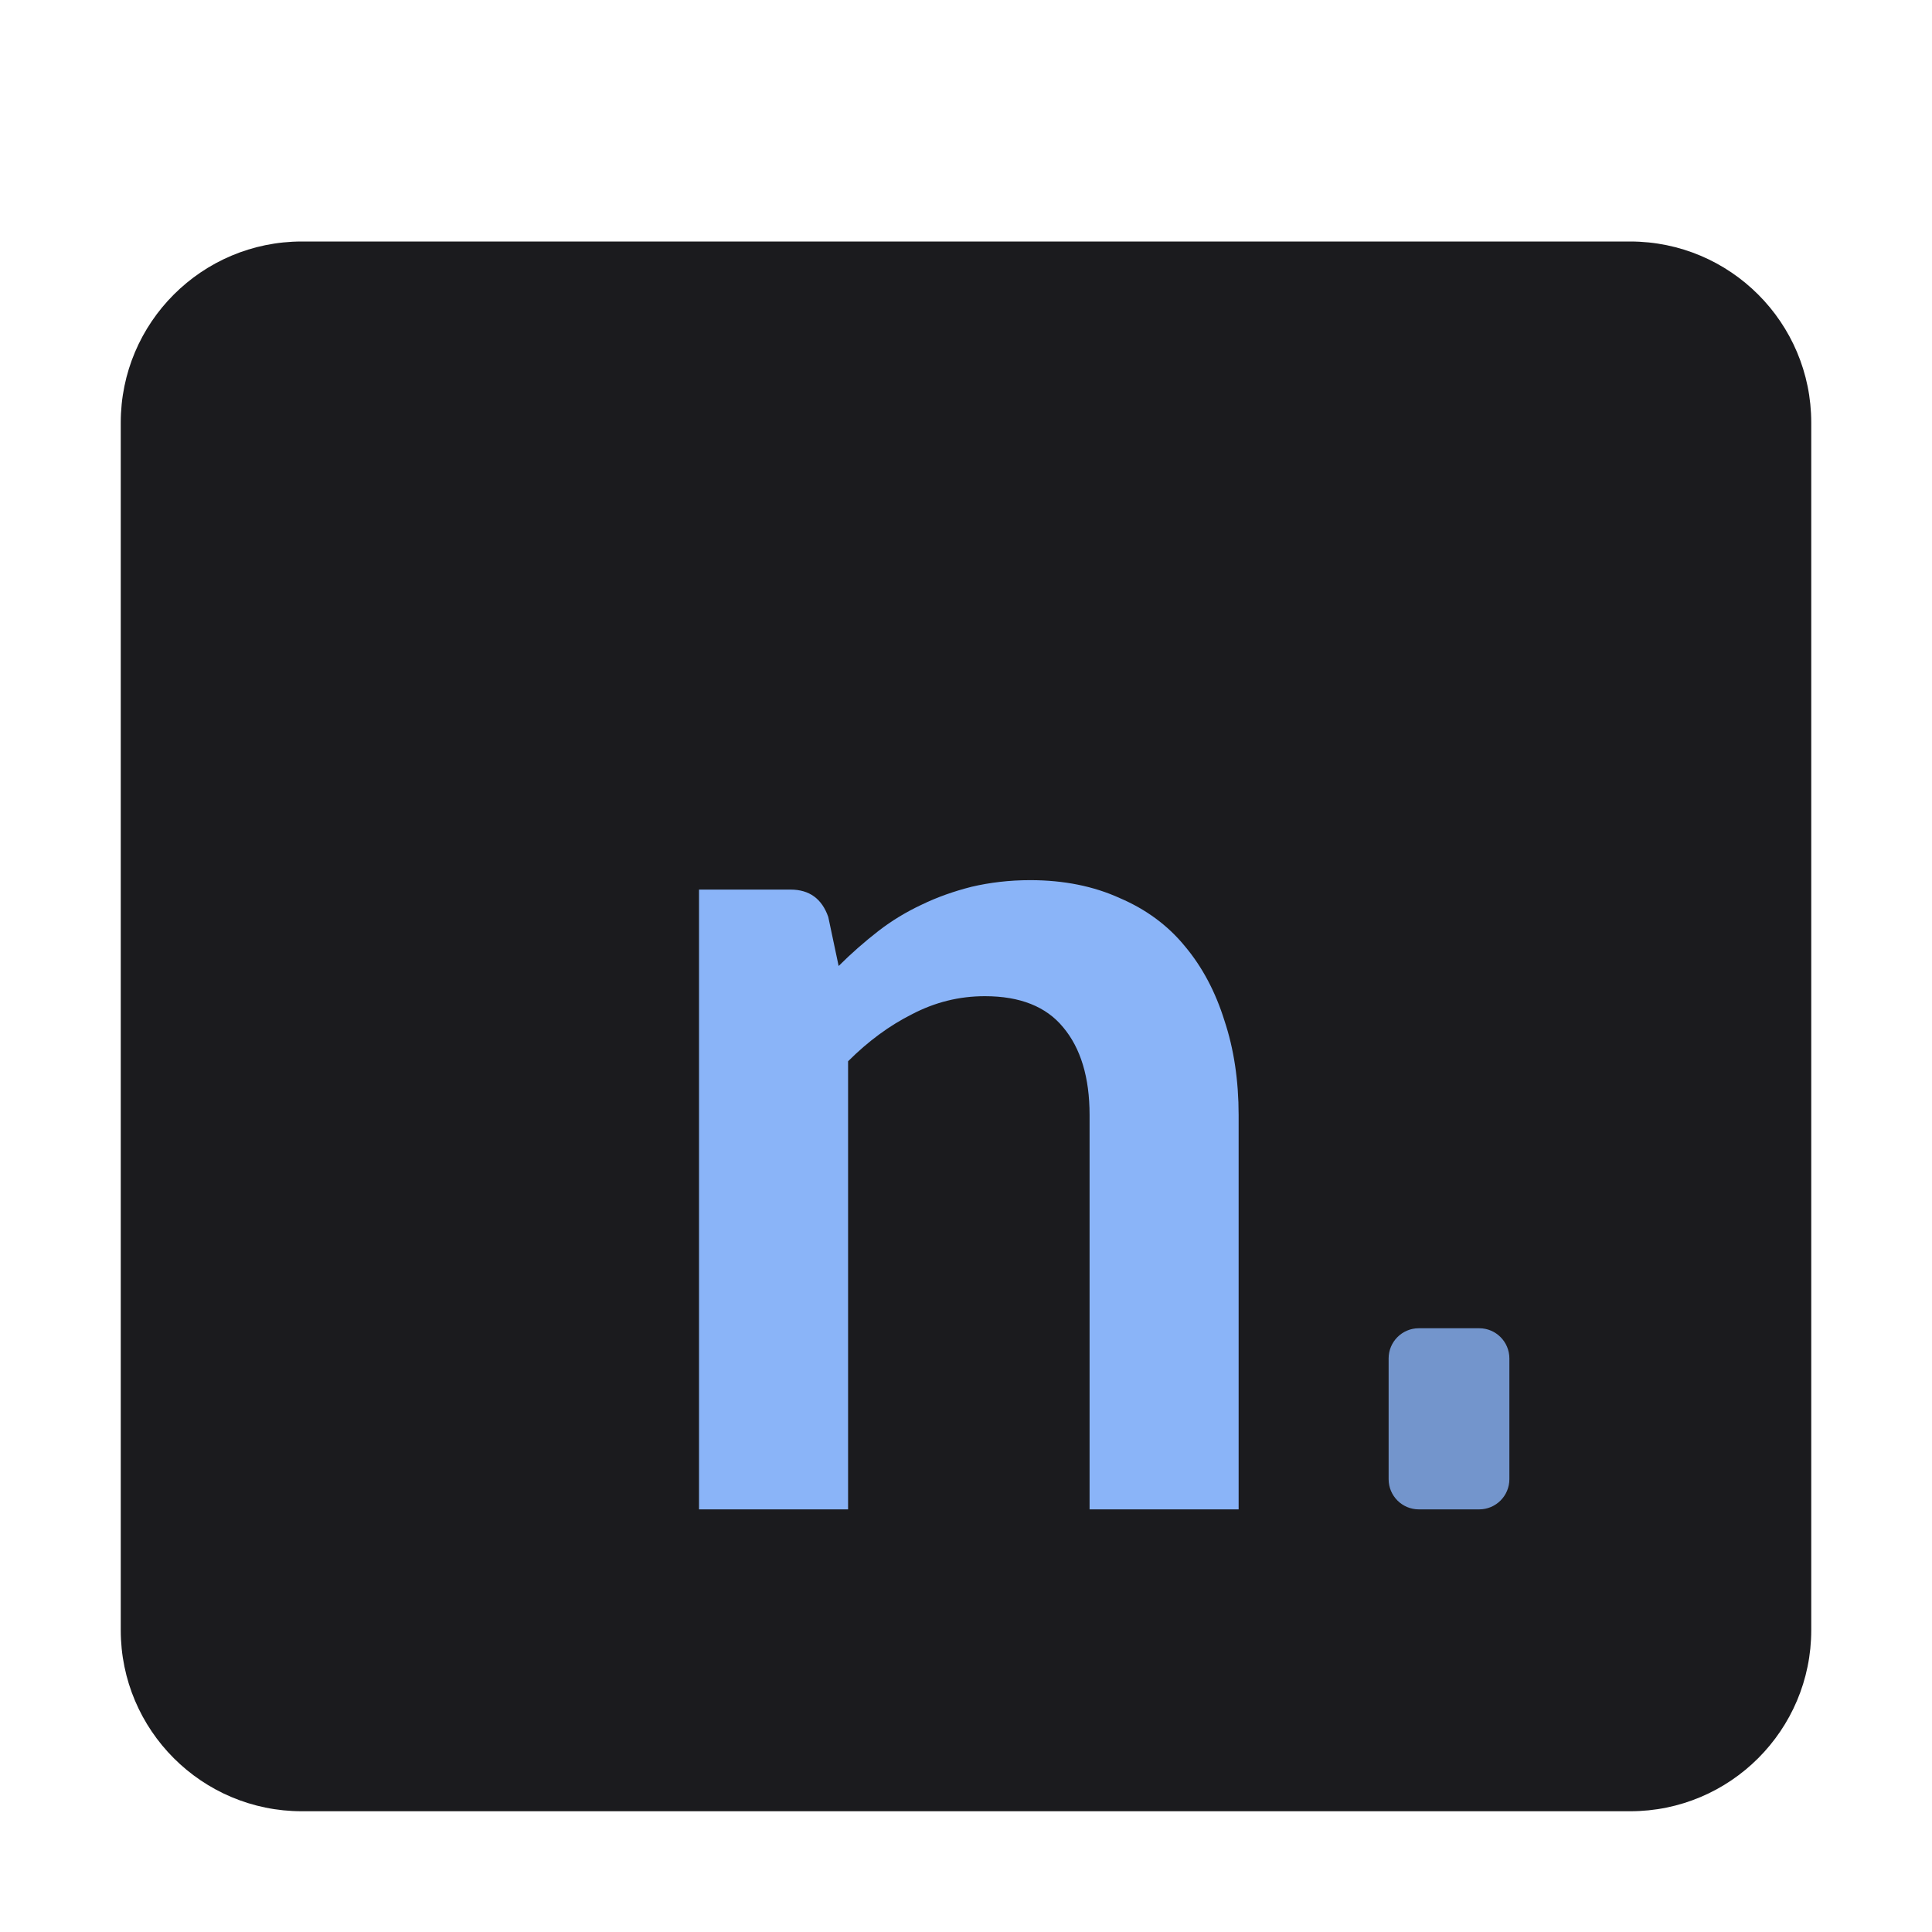
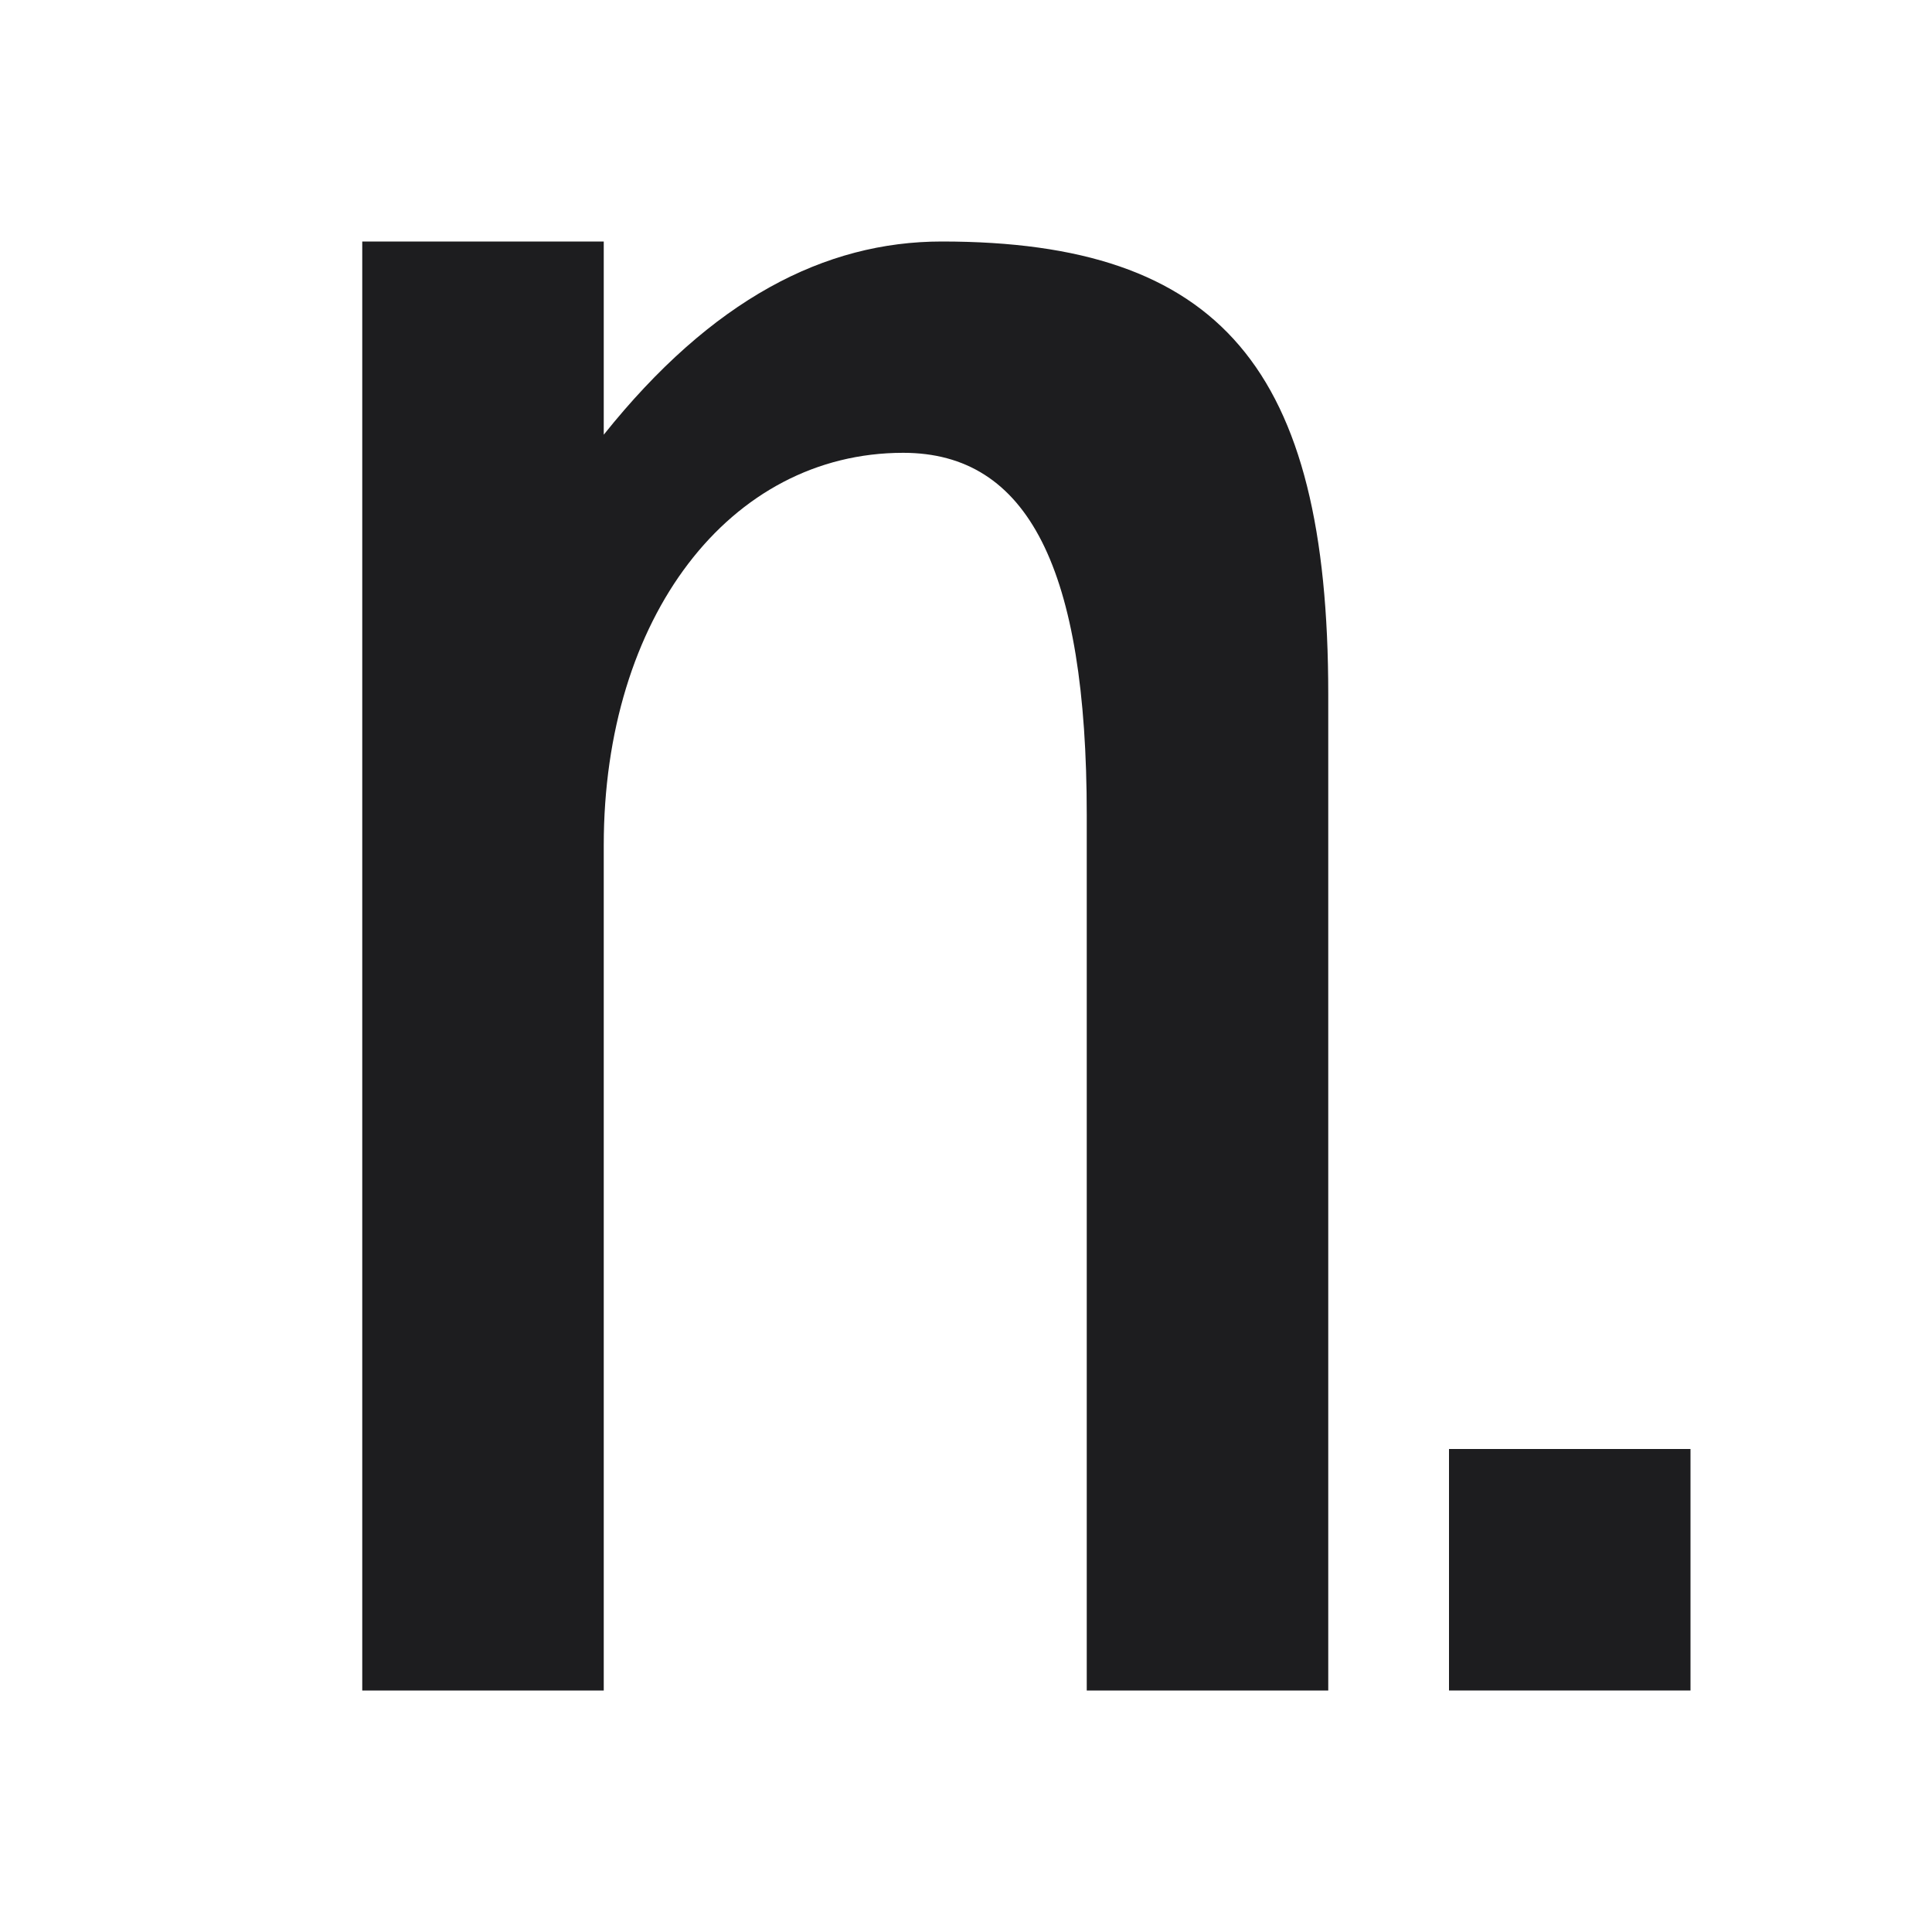
<svg xmlns="http://www.w3.org/2000/svg" viewBox="0 0 32 32">
-   <rect x="2" y="4" width="28" height="26" rx="3" fill="#1b1b1e" />
-   <text x="16" y="25" text-anchor="middle" font-family="Lato, sans-serif" font-weight="700" font-size="20" fill="#8ab4f8">n</text>
-   <rect x="23" y="22" width="2" height="3" rx="0.5" fill="#8ab4f8" opacity="0.8" />
+   <style>
+     g { fill: #1d1d1f }
+     @media (prefers-color-scheme: dark) { g { fill: #f5f5f7 } }
+   </style>
+   <g>
+     <path d="M6 28V4H10V7.2C11.79 4.96 13.66 4 15.6 4C20.21 4 22 6.1 22 11.5V28H18V13.5C18 9.42 17.03 7.5 14.96 7.5C12.08 7.5 10 10.23 10 14V28Z" />
+     <rect x="24" y="24" width="4" height="4" />
+   </g>
</svg>
